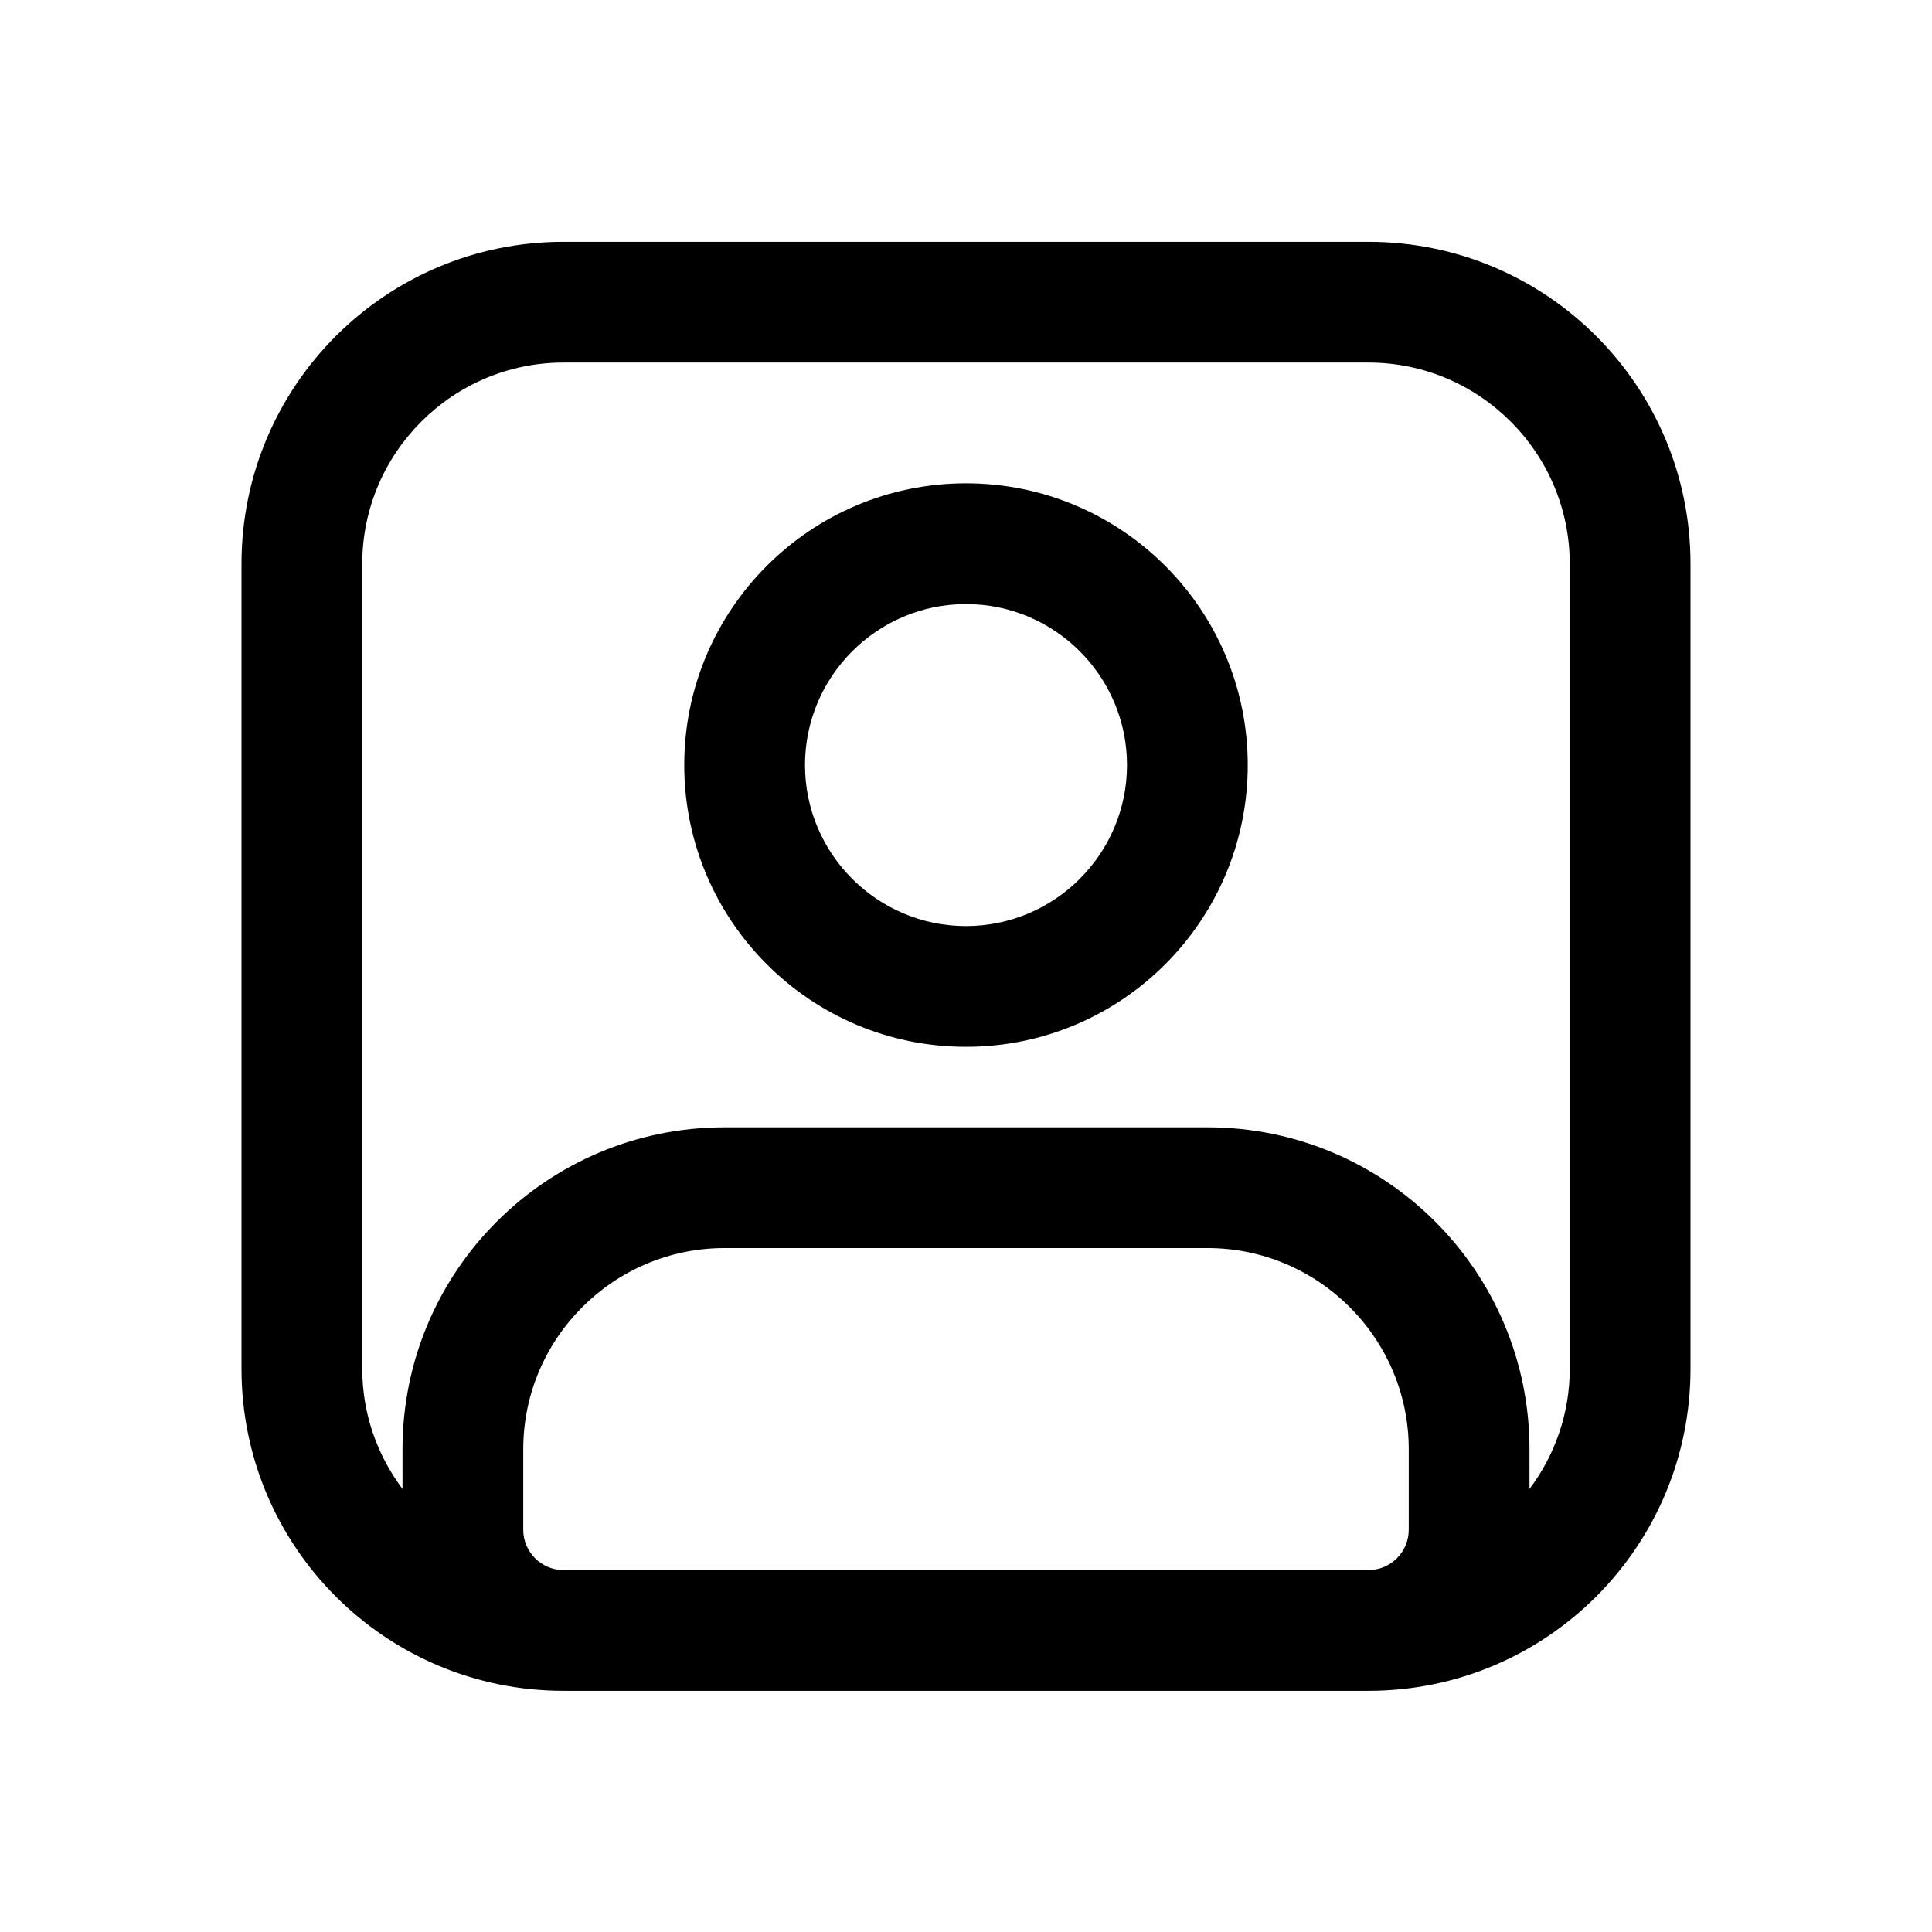
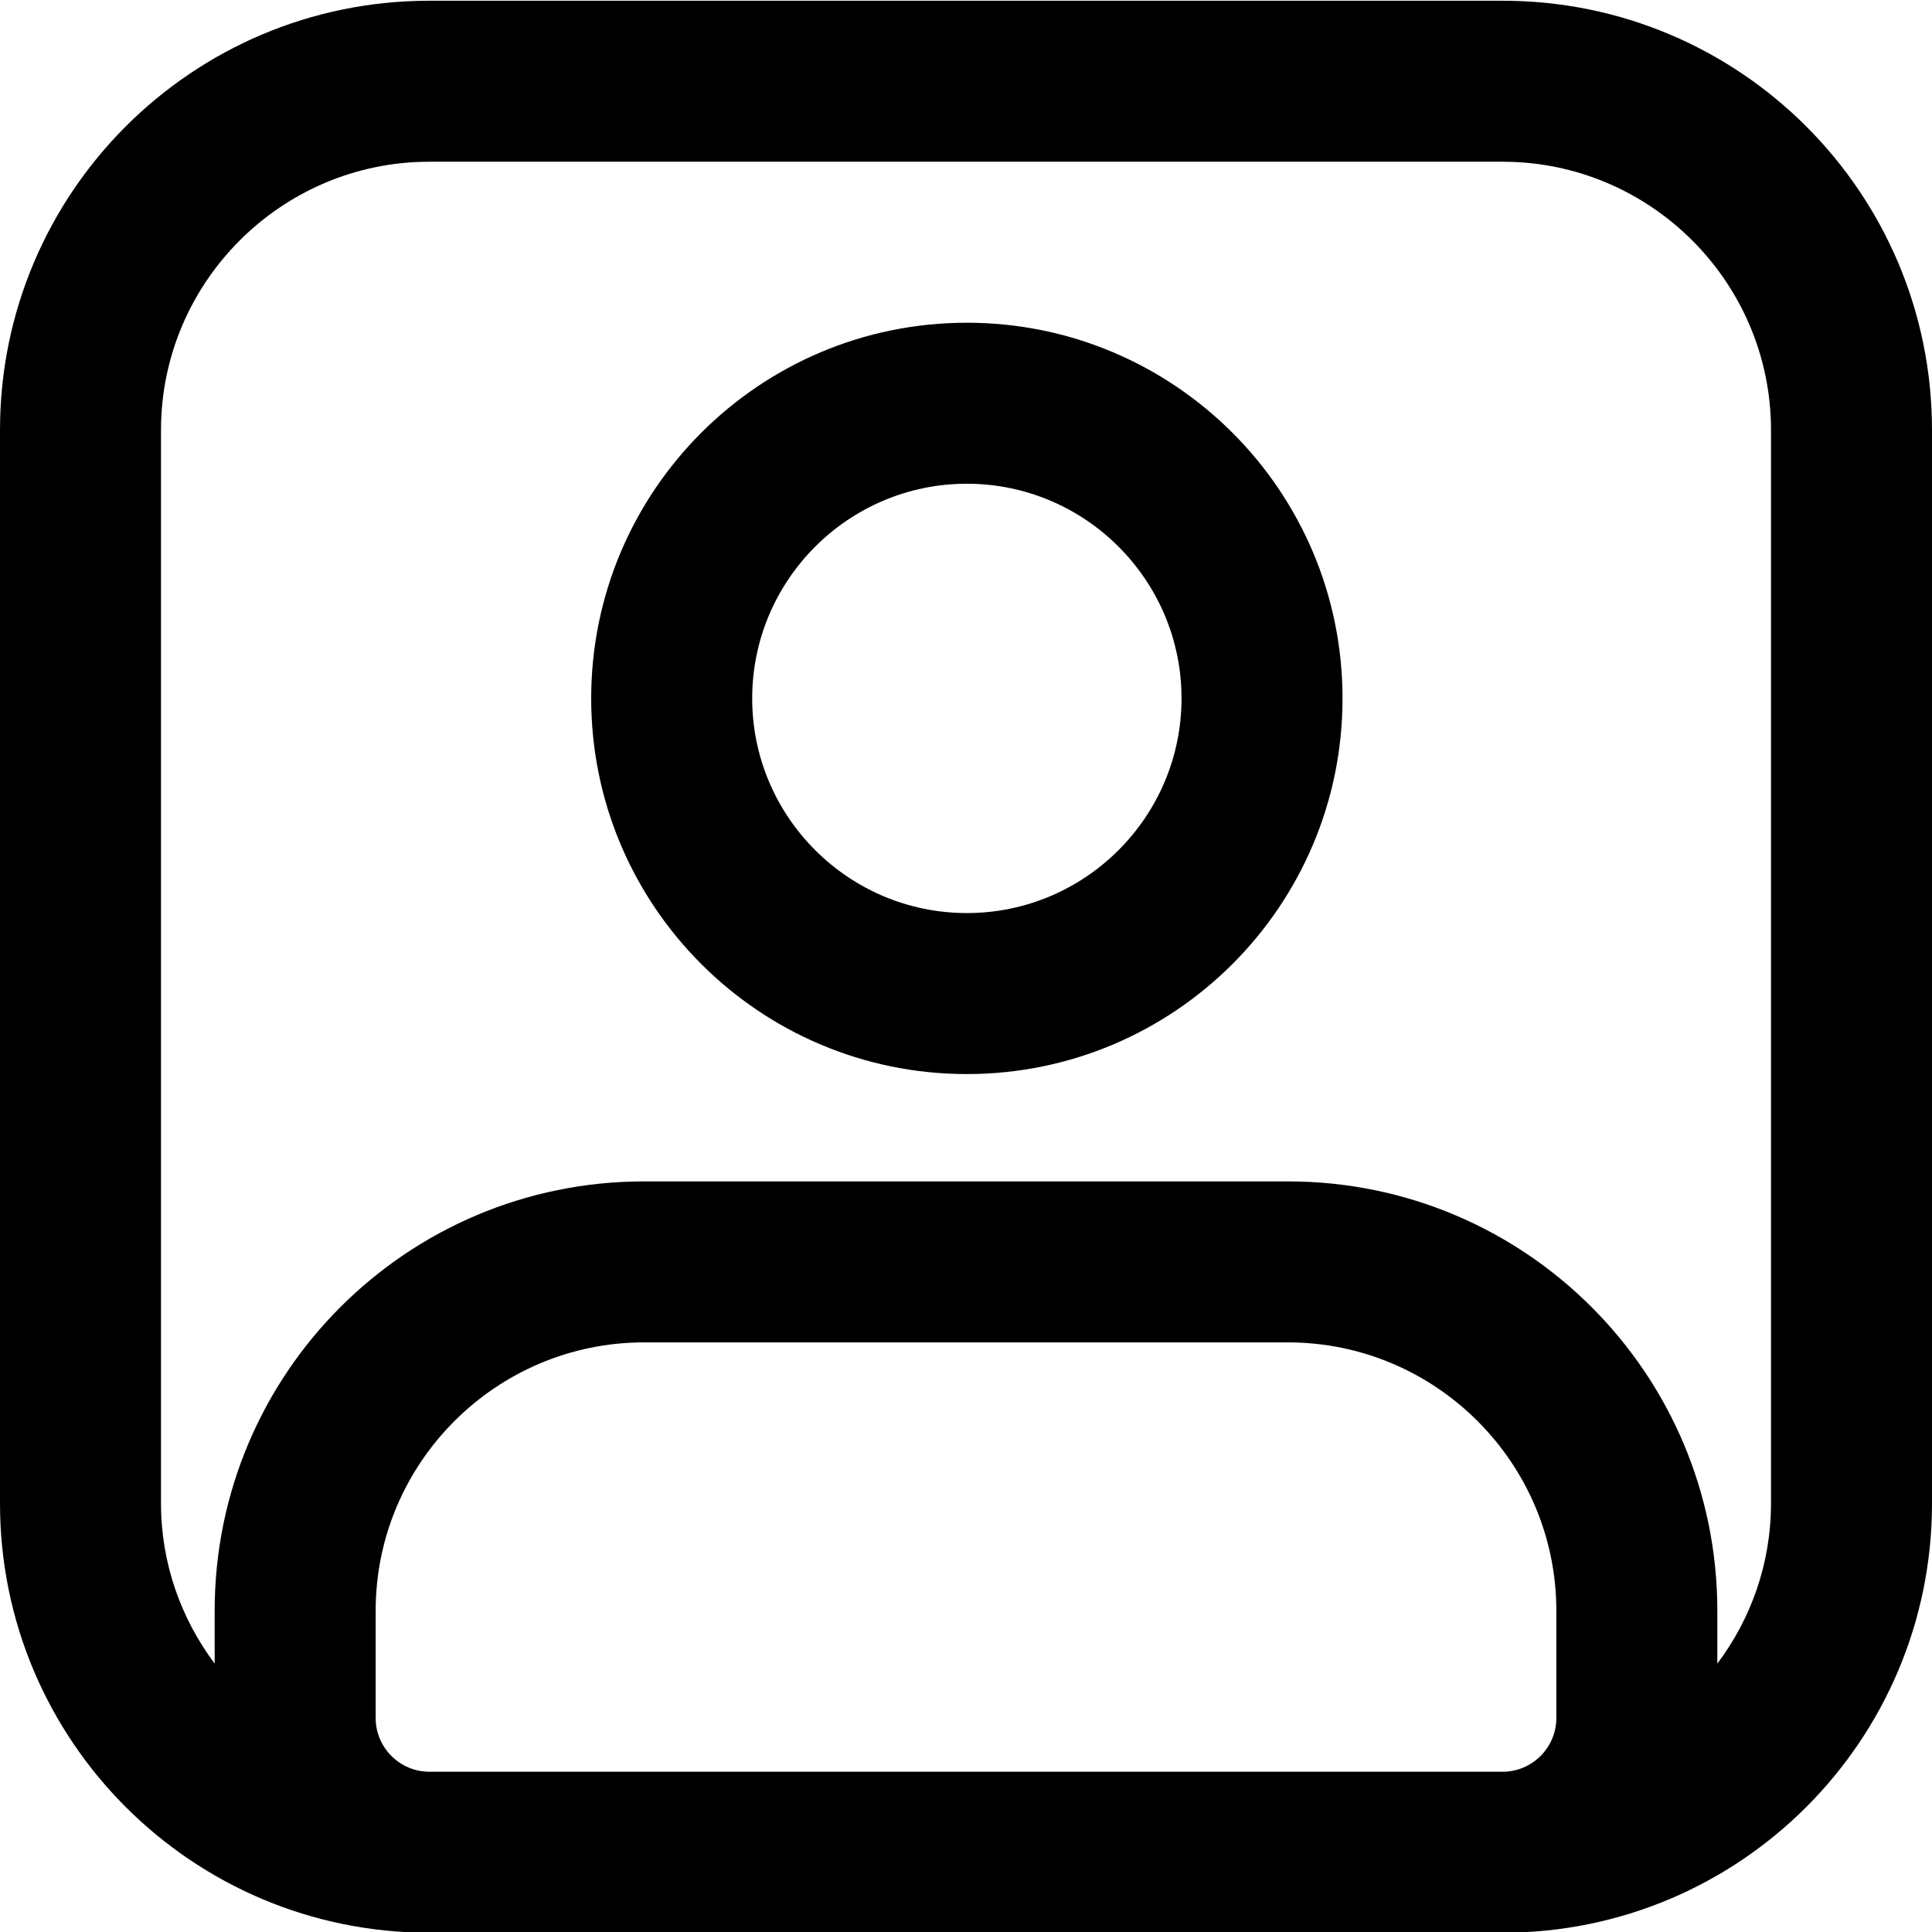
<svg xmlns="http://www.w3.org/2000/svg" width="1000" height="1000" viewBox="0 0 1000 1000" fill="none">
-   <path d="M500 250.163C419.479 250.163 354.167 315.476 354.167 395.996C354.167 476.517 419.479 541.829 500 541.829C580.521 541.829 645.833 476.517 645.833 395.996C645.833 315.476 580.521 250.163 500 250.163ZM500 479.329C454.063 479.329 416.667 441.934 416.667 395.996C416.667 350.059 454.063 312.663 500 312.663C545.938 312.663 583.333 350.059 583.333 395.996C583.333 441.934 545.938 479.329 500 479.329Z" fill="black" />
-   <path d="M708.333 125.163H291.667C199.583 125.163 125 199.746 125 291.83V708.496C125 800.579 199.583 875.163 291.667 875.163H708.333C800.417 875.163 875 800.579 875 708.496V291.83C875 199.746 800.417 125.163 708.333 125.163ZM291.667 812.663C280.208 812.663 270.833 803.288 270.833 791.829V750.163C270.833 692.767 317.604 645.996 375 645.996H625C682.396 645.996 729.167 692.767 729.167 750.163V791.829C729.167 803.288 719.792 812.663 708.333 812.663H291.667ZM812.5 708.496C812.5 731.829 804.688 753.392 791.667 770.683V750.163C791.667 658.079 717.083 583.496 625 583.496H375C282.917 583.496 208.333 658.079 208.333 750.163V770.683C195.313 753.288 187.5 731.829 187.5 708.496V291.83C187.5 234.434 234.271 187.663 291.667 187.663H708.333C765.729 187.663 812.5 234.434 812.5 291.83V708.496Z" fill="black" />
+   <path d="M500.444 167.047C393.083 167.047 306 254.13 306 361.491C306 468.852 393.083 555.934 500.444 555.934C607.806 555.934 694.889 468.852 694.889 361.491C694.889 254.13 607.806 167.047 500.444 167.047ZM500.444 472.602C439.194 472.602 389.333 422.741 389.333 361.491C389.333 300.241 439.194 250.38 500.444 250.38C561.694 250.38 611.556 300.241 611.556 361.491C611.556 422.741 561.694 472.602 500.444 472.602Z" fill="black" />
+   <path d="M777.778 0.38H222.222C99.444 0.38 0 99.825 0 222.602V778.156C0 900.933 99.444 1000.38 222.222 1000.38H777.778C900.556 1000.38 1000 900.933 1000 778.156V222.602C1000 99.825 900.556 0.38 777.778 0.38ZM222.222 917.045C206.944 917.045 194.444 904.545 194.444 889.267V833.711C194.444 757.183 256.806 694.822 333.333 694.822H666.667C743.194 694.822 805.556 757.183 805.556 833.711V889.267C805.556 904.545 793.056 917.045 777.778 917.045H222.222ZM916.667 778.156C916.667 809.267 906.25 838.017 888.889 861.072V833.711C888.889 710.933 789.444 611.489 666.667 611.489H333.333C210.556 611.489 111.111 710.933 111.111 833.711V861.072C93.75 837.878 83.333 809.267 83.333 778.156V222.602C83.333 146.075 145.694 83.713 222.222 83.713H777.778C854.306 83.713 916.667 146.075 916.667 222.602V778.156Z" fill="black" />
</svg>
